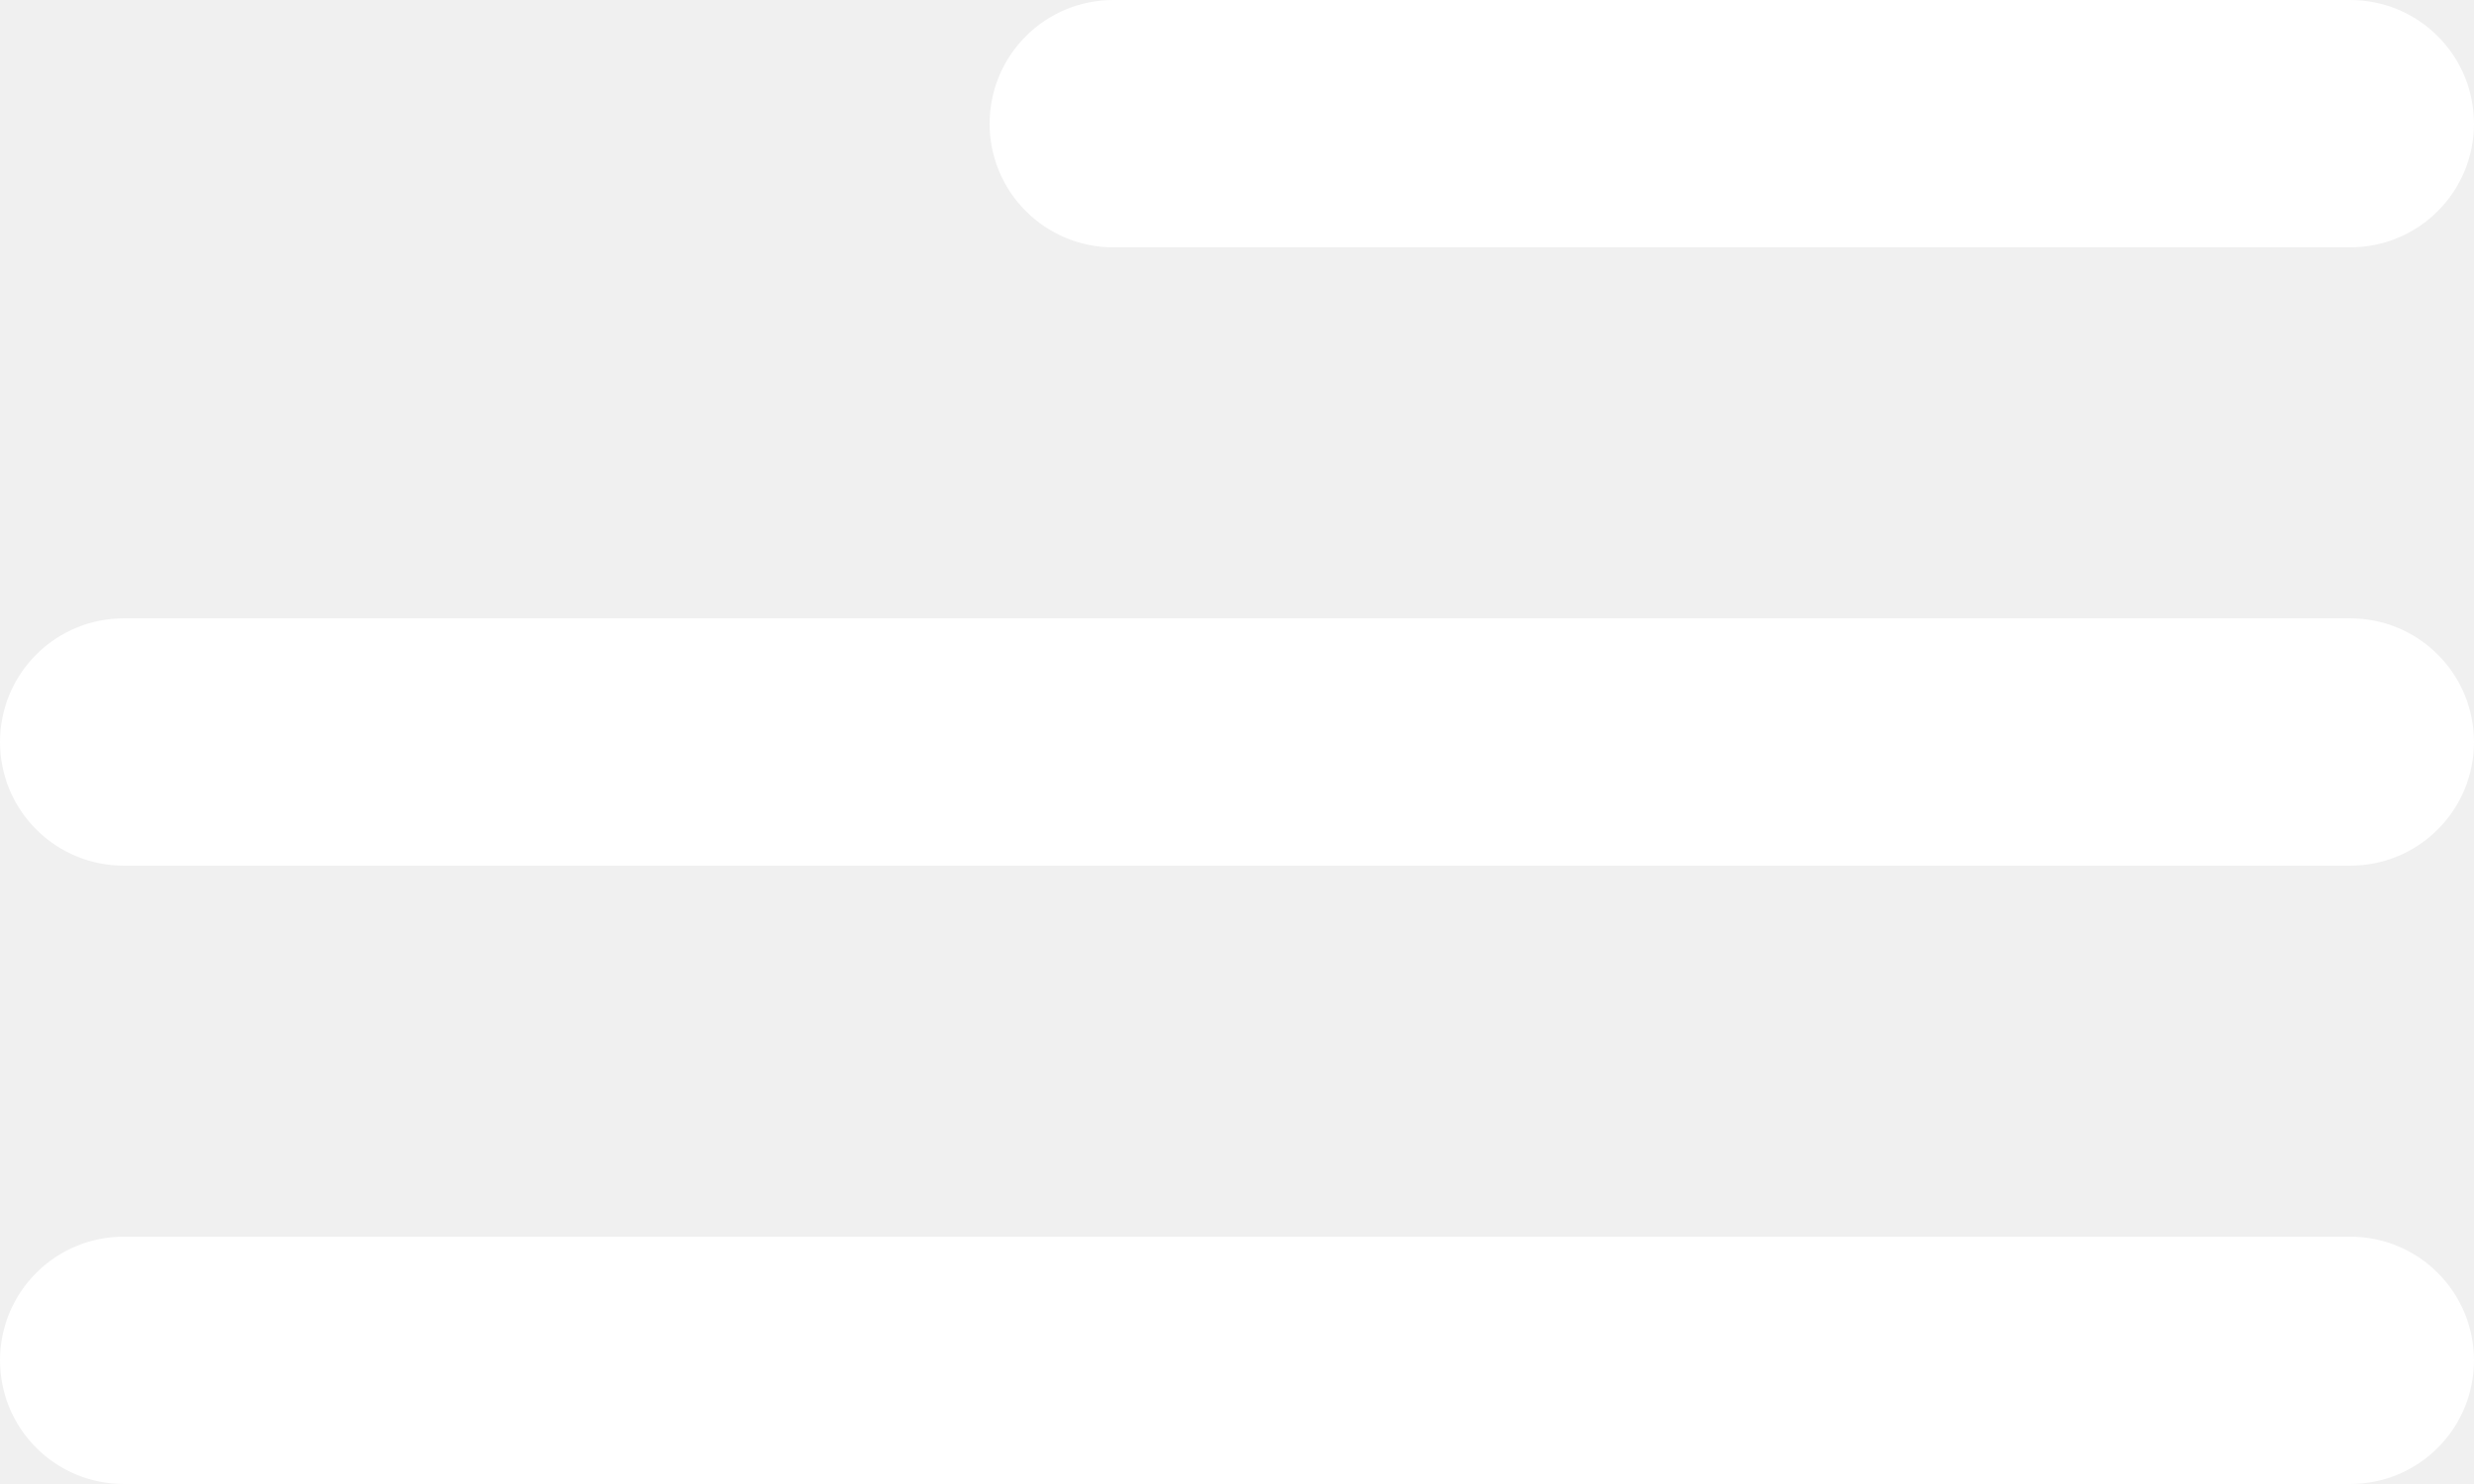
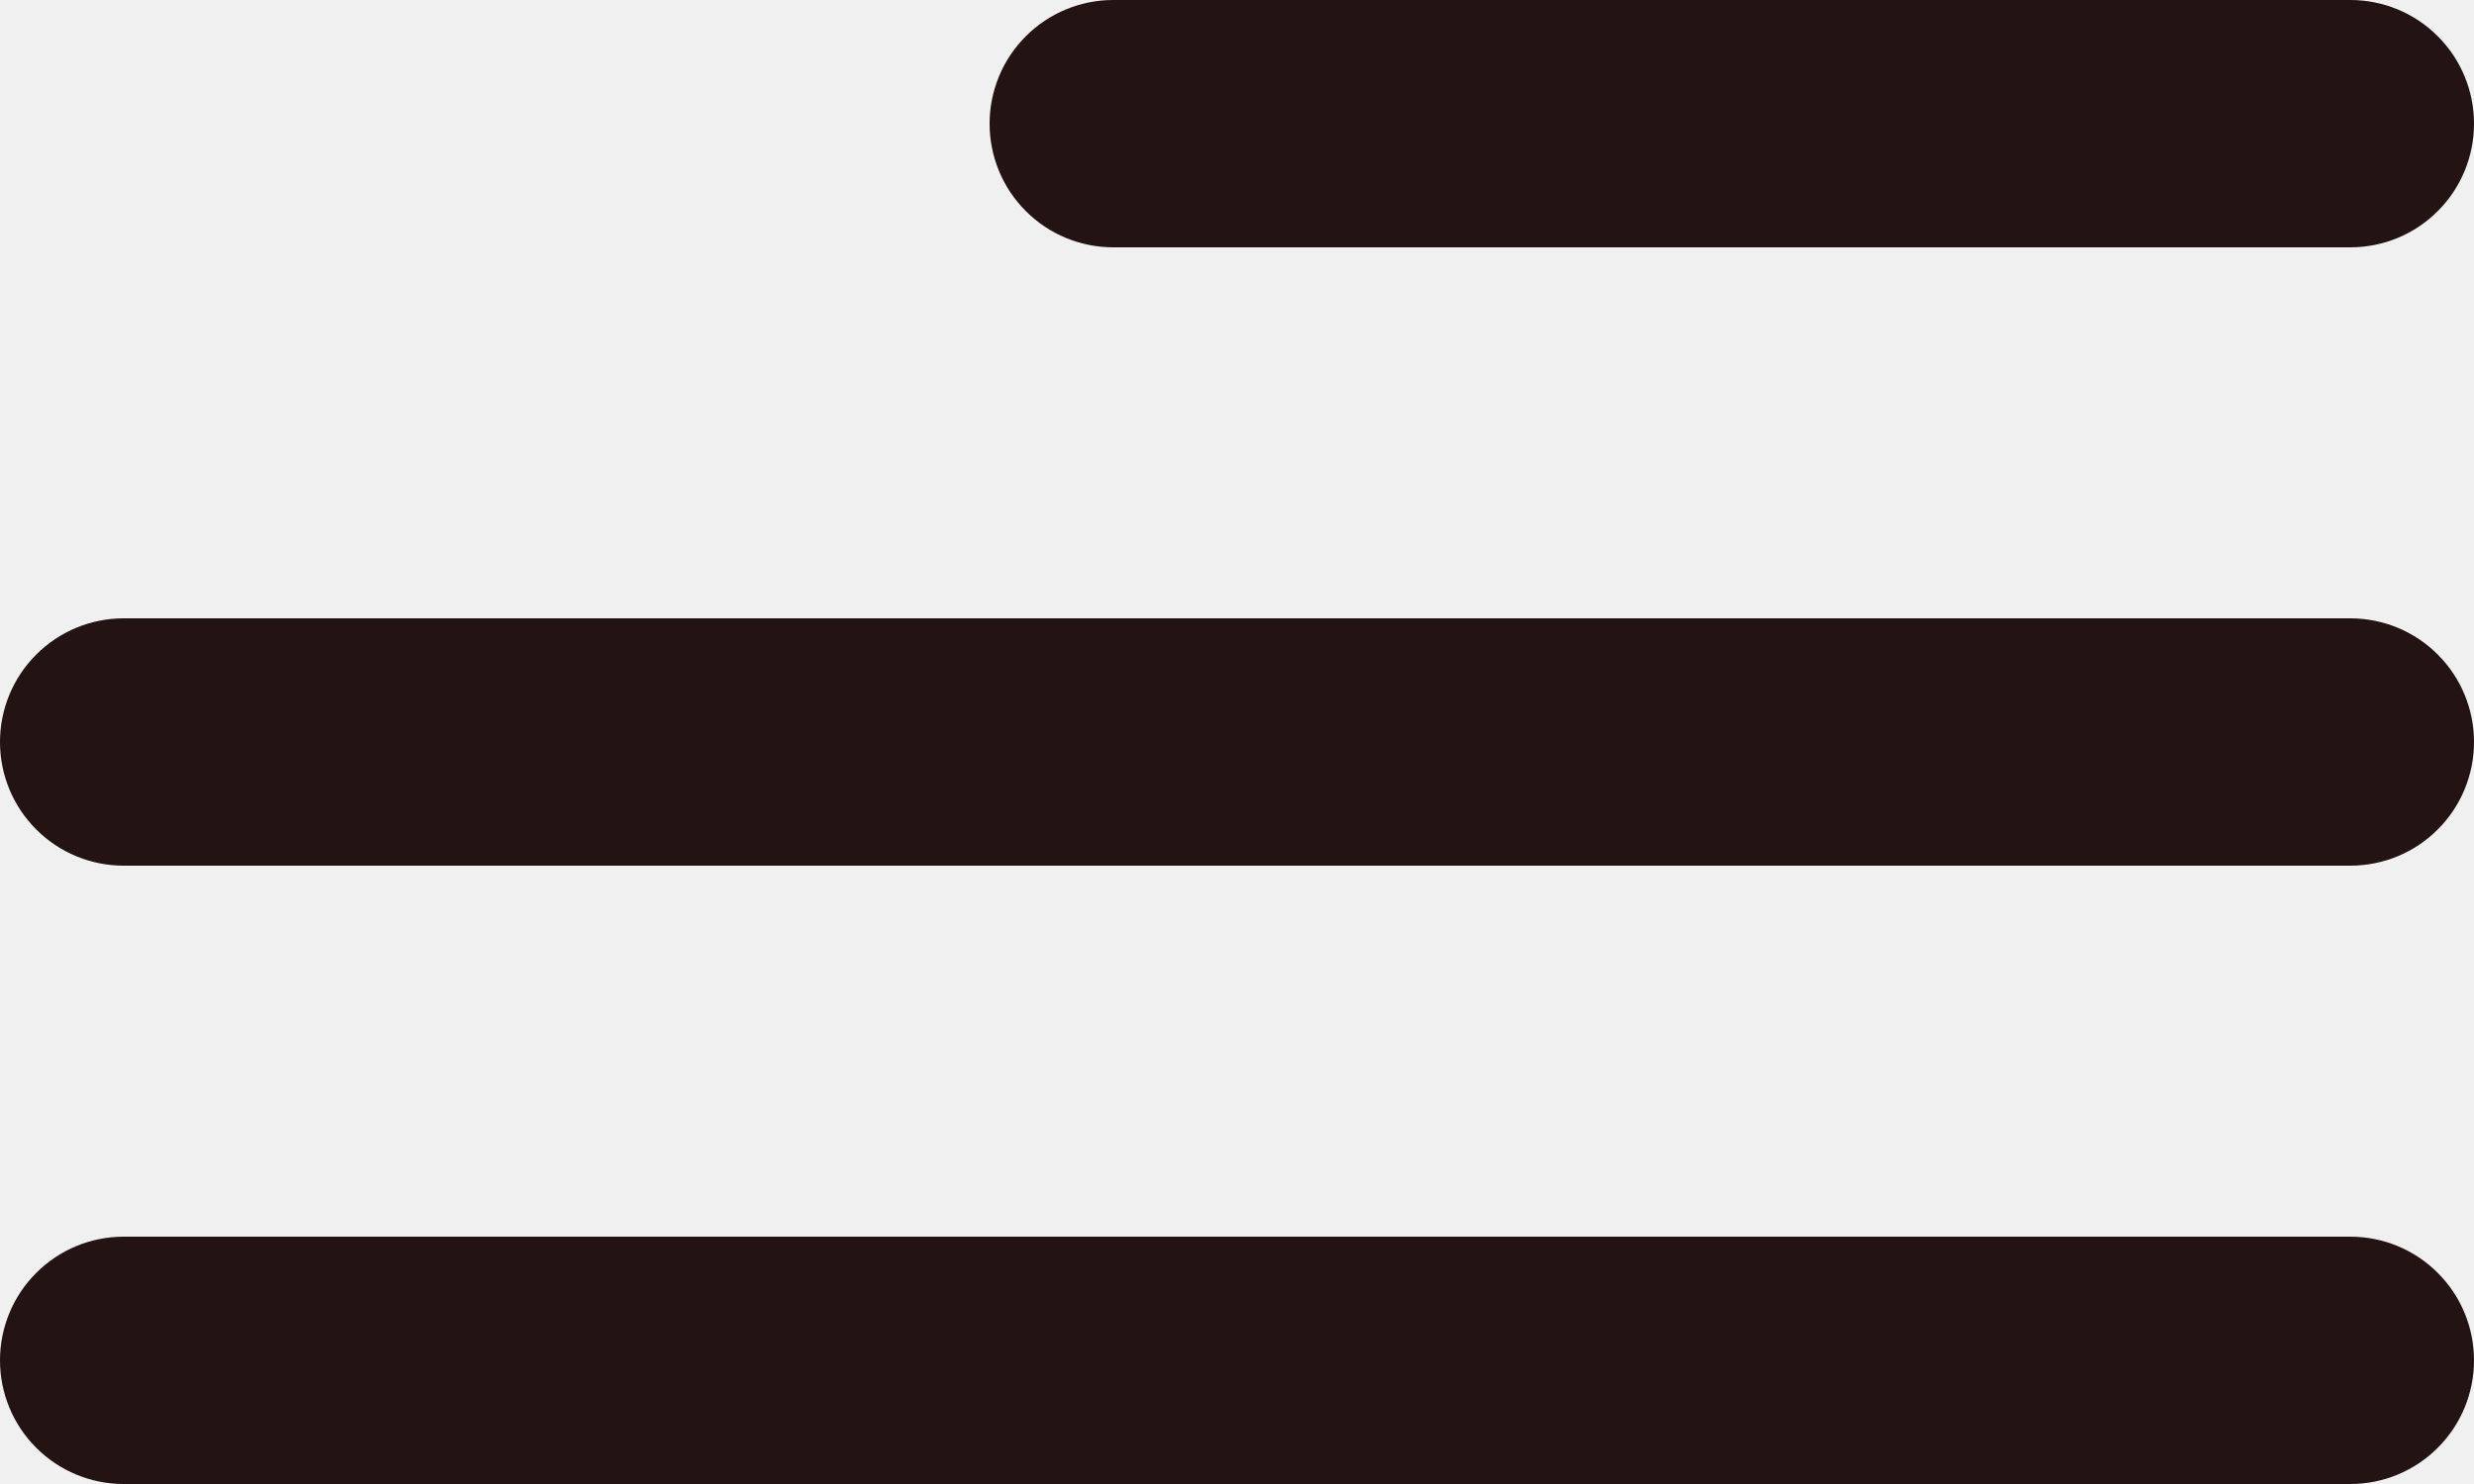
- <svg xmlns="http://www.w3.org/2000/svg" width="20" height="12" viewBox="0 0 20 12" fill="#FFF">
-   <path d="M9 2L19 2C19.265 2 19.52 1.895 19.707 1.707C19.895 1.52 20 1.265 20 1C20 0.735 19.895 0.48 19.707 0.293C19.52 0.105 19.265 0 19 0L9 0C8.735 0 8.48 0.105 8.293 0.293C8.105 0.48 8 0.735 8 1C8 1.265 8.105 1.52 8.293 1.707C8.48 1.895 8.735 2 9 2ZM19 10L1 10C0.735 10 0.48 10.105 0.293 10.293C0.105 10.48 0 10.735 0 11C0 11.265 0.105 11.52 0.293 11.707C0.48 11.895 0.735 12 1 12L19 12C19.265 12 19.52 11.895 19.707 11.707C19.895 11.52 20 11.265 20 11C20 10.735 19.895 10.48 19.707 10.293C19.52 10.105 19.265 10 19 10V10ZM1 7L19 7C19.265 7 19.52 6.895 19.707 6.707C19.895 6.52 20 6.265 20 6C20 5.735 19.895 5.48 19.707 5.293C19.52 5.105 19.265 5 19 5L1 5C0.735 5 0.48 5.105 0.293 5.293C0.105 5.48 0 5.735 0 6C0 6.265 0.105 6.52 0.293 6.707C0.48 6.895 0.735 7 1 7Z" fill="#FFFFFF" />
+ <svg xmlns="http://www.w3.org/2000/svg" width="20" height="12" viewBox="0 0 20 12" fill="#2222222">
+   <path d="M9 2L19 2C19.265 2 19.52 1.895 19.707 1.707C19.895 1.52 20 1.265 20 1C20 0.735 19.895 0.48 19.707 0.293C19.52 0.105 19.265 0 19 0L9 0C8.735 0 8.48 0.105 8.293 0.293C8.105 0.48 8 0.735 8 1C8 1.265 8.105 1.52 8.293 1.707C8.48 1.895 8.735 2 9 2ZM19 10L1 10C0.735 10 0.48 10.105 0.293 10.293C0.105 10.48 0 10.735 0 11C0 11.265 0.105 11.52 0.293 11.707C0.48 11.895 0.735 12 1 12L19 12C19.265 12 19.52 11.895 19.707 11.707C19.895 11.52 20 11.265 20 11C20 10.735 19.895 10.48 19.707 10.293C19.52 10.105 19.265 10 19 10V10ZM1 7L19 7C19.265 7 19.52 6.895 19.707 6.707C19.895 6.52 20 6.265 20 6C20 5.735 19.895 5.48 19.707 5.293C19.52 5.105 19.265 5 19 5L1 5C0.735 5 0.48 5.105 0.293 5.293C0.105 5.48 0 5.735 0 6C0 6.265 0.105 6.52 0.293 6.707C0.48 6.895 0.735 7 1 7Z" fill="#231313" />
</svg>
